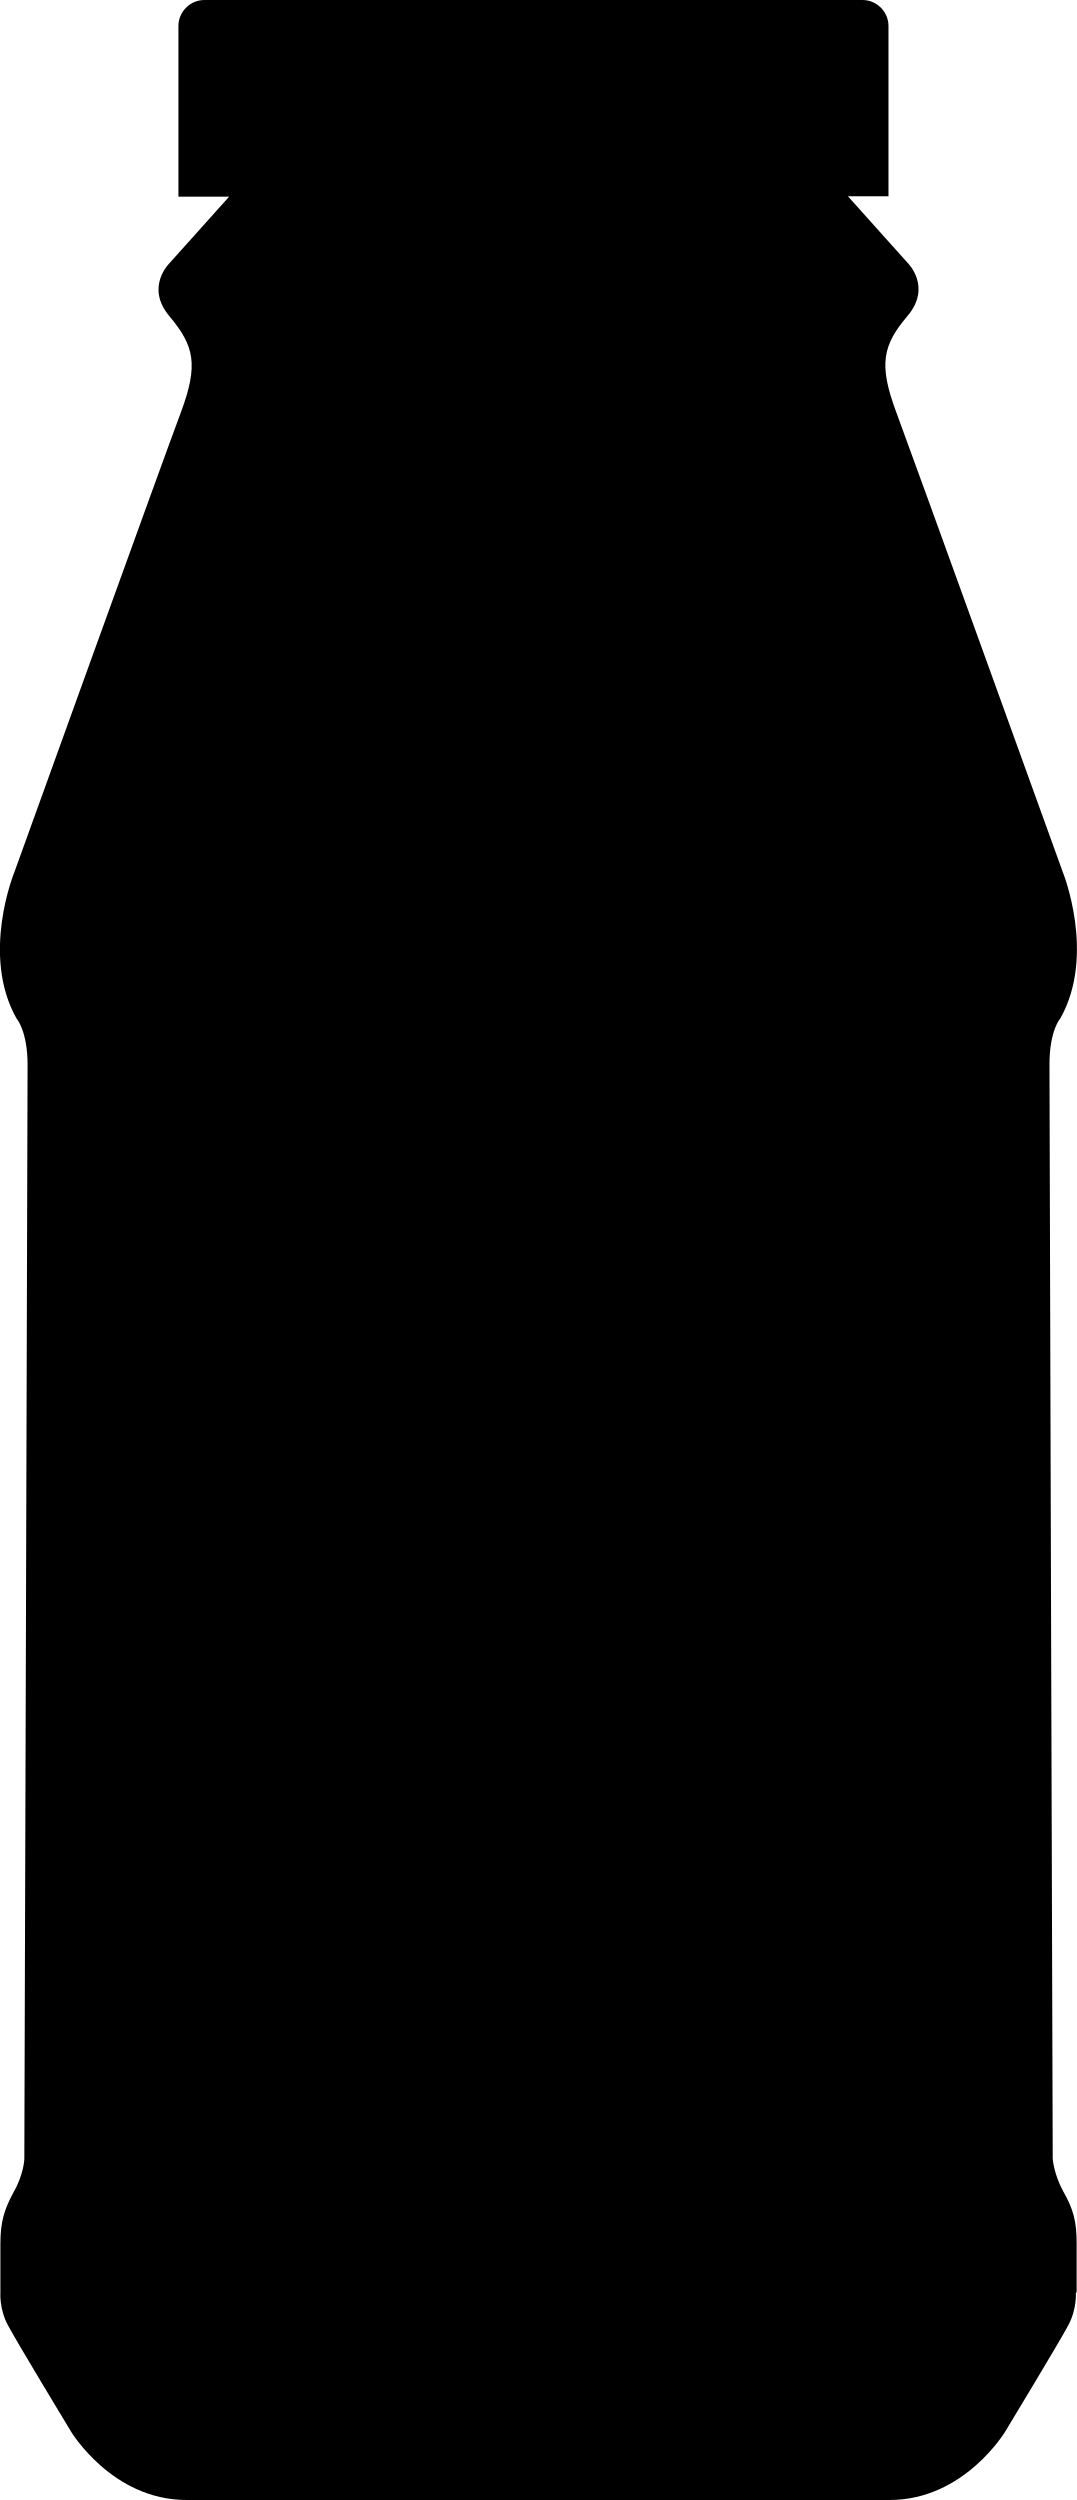
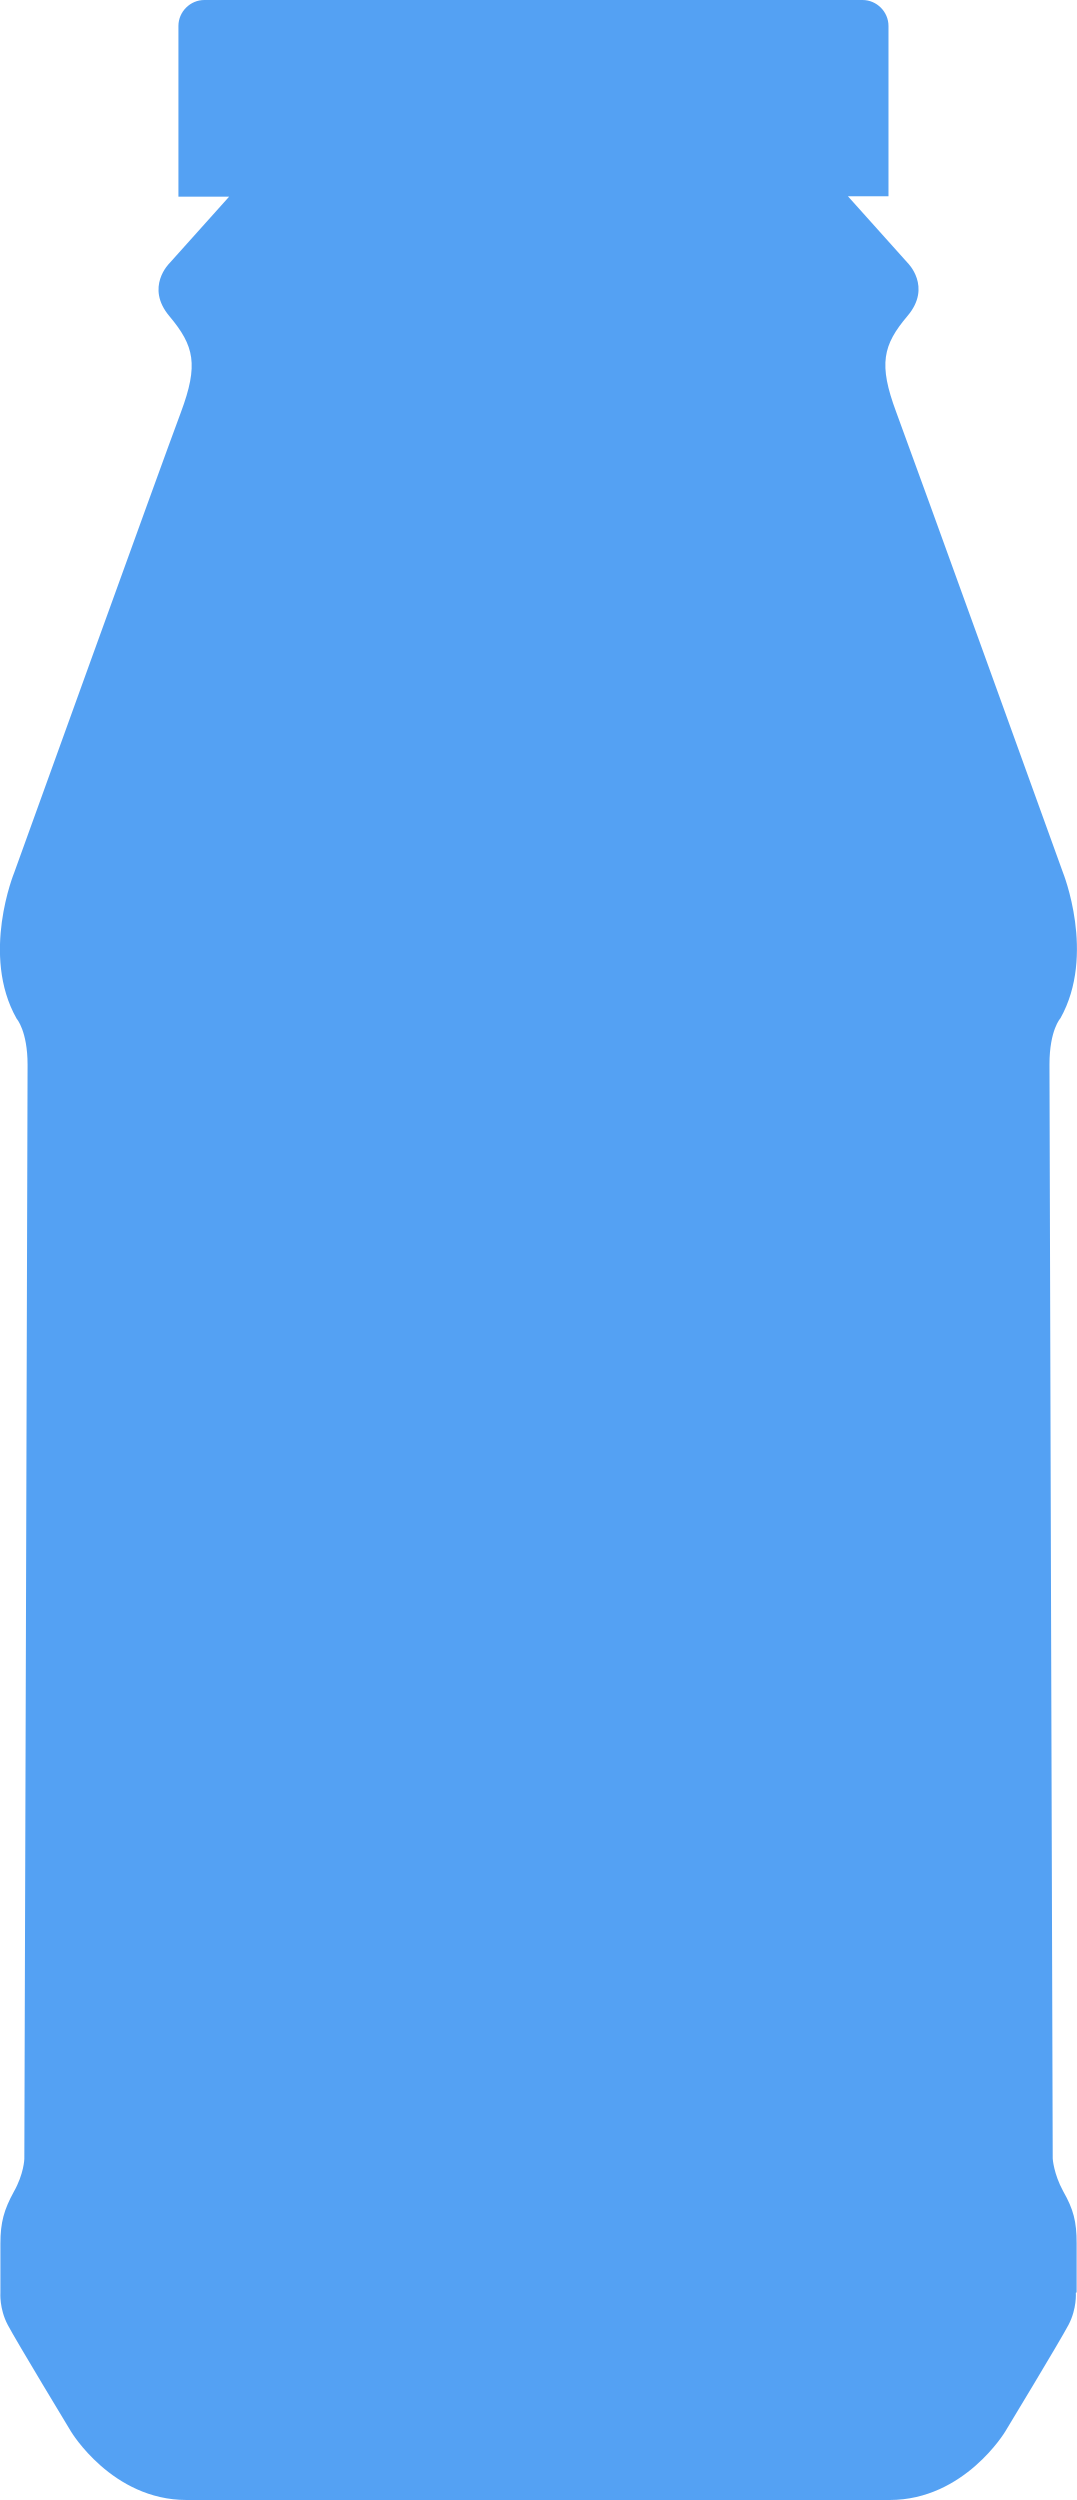
<svg xmlns="http://www.w3.org/2000/svg" id="Layer_2" data-name="Layer 2" viewBox="0 0 26.54 61.65">
+   <defs>
+     <style>
+       .cls-1 {
+         fill: #54a1f3;
+       }
+     </style>
+   </defs>
  <g id="Layer_1-2" data-name="Layer 1">
-     <path d="M26.53,56.54s.03.39-.18.79c-.21.4-1.56,2.63-1.56,2.63,0,0-1.01,1.69-2.85,1.69H4.6c-1.84,0-2.85-1.69-2.85-1.69,0,0-1.35-2.23-1.56-2.63-.21-.4-.18-.79-.18-.79v-1.21c0-.53.09-.84.33-1.28.25-.44.26-.81.26-.81,0,0,.08-26.14.08-26.98s-.27-1.14-.27-1.14c-.89-1.57-.06-3.6-.06-3.6,0,0,3.67-10.18,4.11-11.35.44-1.18.33-1.64-.28-2.37-.61-.72,0-1.31,0-1.31l1.47-1.64h-1.25V.64c0-.35.29-.64.64-.64h16.23c.35,0,.64.29.64.64v4.2h-1l1.47,1.64s.61.59,0,1.31c-.61.72-.72,1.19-.28,2.37.44,1.18,4.11,11.35,4.11,11.35,0,0,.82,2.03-.06,3.6,0,0-.27.29-.27,1.14s.08,26.98.08,26.98c0,0,.02.37.26.81.25.44.33.74.33,1.28v1.21Z" />
+     <path class="cls-1" d="M26.53,56.54s.03.39-.18.79c-.21.4-1.56,2.63-1.56,2.63,0,0-1.01,1.69-2.85,1.69H4.6c-1.84,0-2.85-1.69-2.85-1.69,0,0-1.35-2.23-1.56-2.63-.21-.4-.18-.79-.18-.79v-1.21c0-.53.09-.84.33-1.28.25-.44.26-.81.26-.81,0,0,.08-26.14.08-26.98s-.27-1.14-.27-1.14c-.89-1.57-.06-3.6-.06-3.6,0,0,3.67-10.18,4.11-11.35.44-1.18.33-1.64-.28-2.37-.61-.72,0-1.31,0-1.31l1.47-1.64h-1.25V.64c0-.35.29-.64.64-.64h16.23c.35,0,.64.29.64.64v4.2h-1l1.47,1.64s.61.59,0,1.31c-.61.72-.72,1.19-.28,2.37.44,1.18,4.11,11.35,4.11,11.35,0,0,.82,2.03-.06,3.6,0,0-.27.29-.27,1.14s.08,26.98.08,26.98c0,0,.02.37.26.81.25.44.33.74.33,1.28v1.21Z" />
  </g>
</svg>
